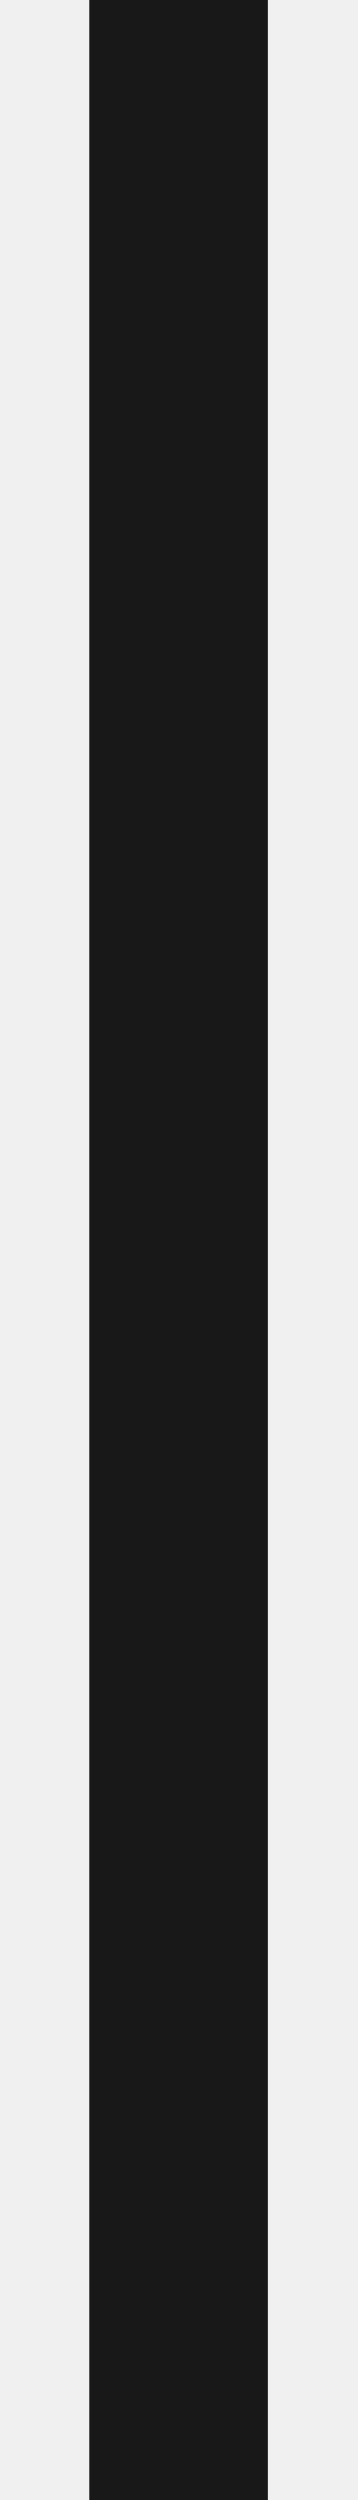
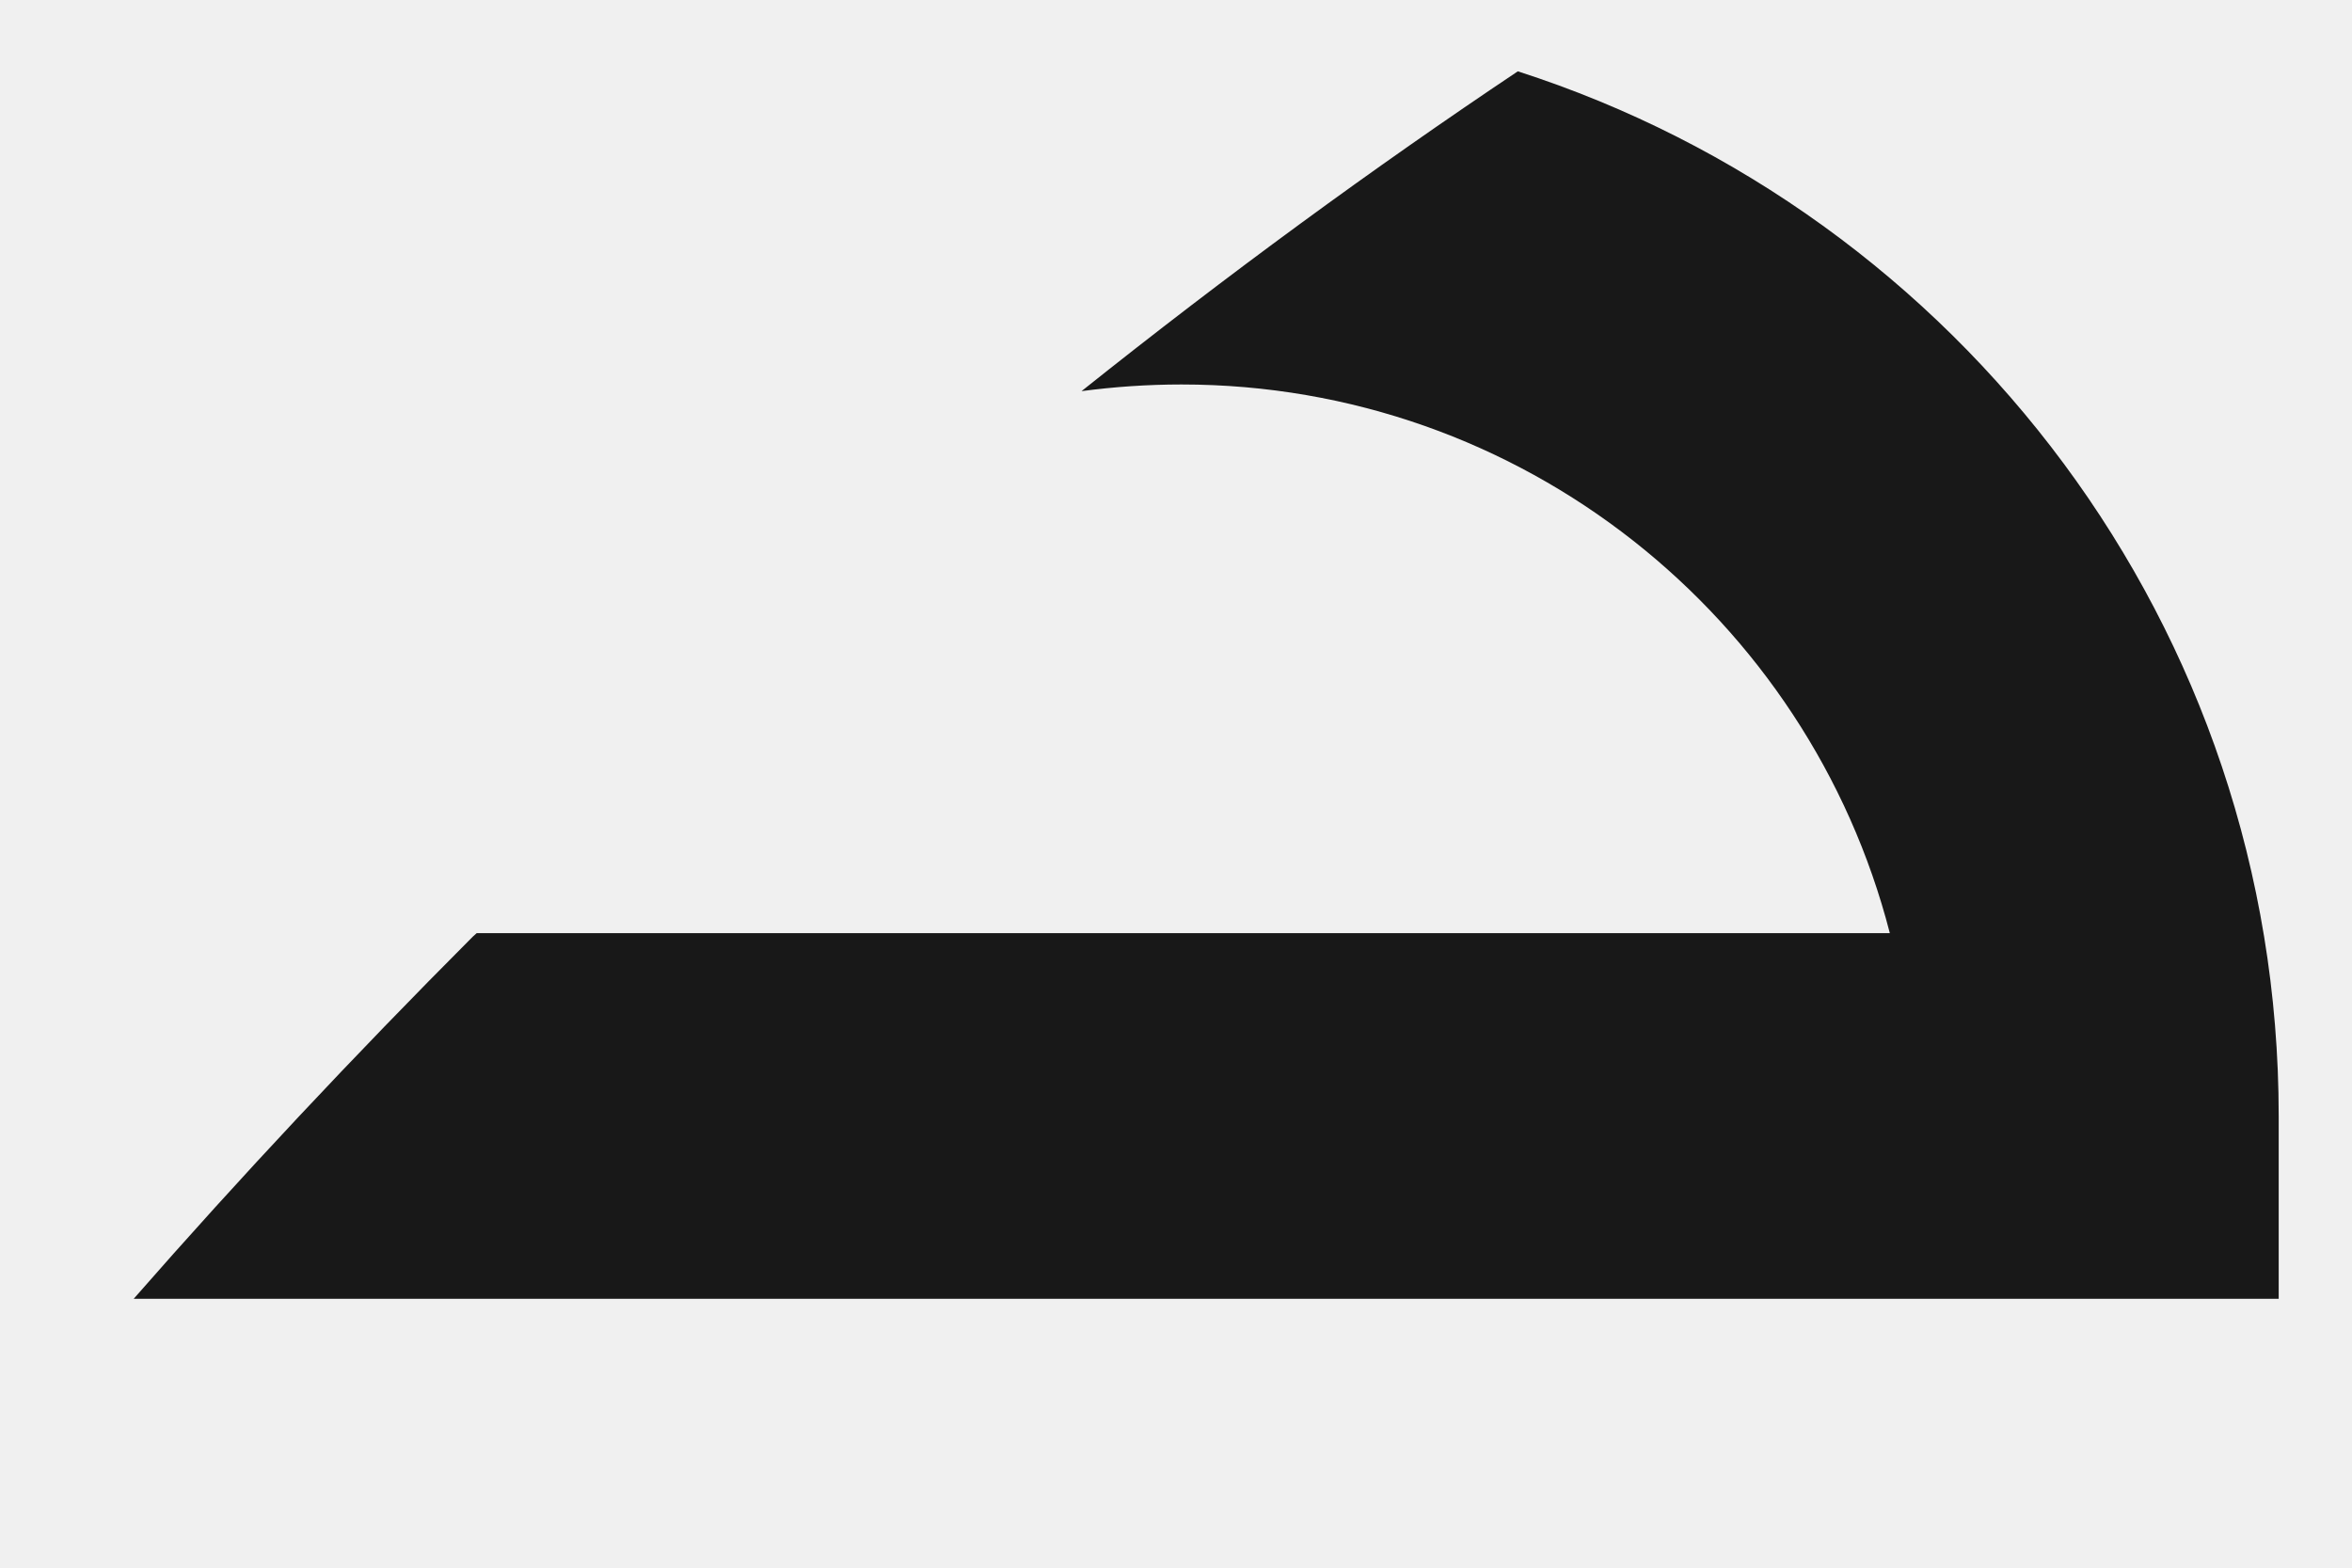
- <svg xmlns="http://www.w3.org/2000/svg" version="1.1" width="2px" height="14px">
+ <svg xmlns="http://www.w3.org/2000/svg" version="1.1" width="6px" height="4px">
  <defs>
    <pattern id="BGPattern" patternUnits="userSpaceOnUse" alignment="0 0" imageRepeat="None" />
-     <mask fill="white" id="Clip562">
-       <path d="M 0.5 14  L 0.5 0  L 1.5 0  L 1.5 14  L 0.5 14  Z " fill-rule="evenodd" />
+     <mask fill="white" id="Clip435">
+       <path d="M 5.813 3.314  L 0.341 3.314  C 0.613 3.003  0.902 2.695  1.206 2.39  L 1.216 2.381  L 4.821 2.381  C 4.614 1.576  3.883 0.981  3.014 0.981  C 2.927 0.981  2.842 0.987  2.759 0.998  C 3.131 0.701  3.504 0.428  3.872 0.182  C 4.998 0.544  5.813 1.601  5.813 2.847  L 5.813 3.314  Z " fill-rule="evenodd" />
    </mask>
  </defs>
-   <g transform="matrix(1 0 0 1 -731 -482 )">
-     <path d="M 0.5 14  L 0.5 0  L 1.5 0  L 1.5 14  L 0.5 14  Z " fill-rule="nonzero" fill="rgba(0, 0, 0, 0.898)" stroke="none" transform="matrix(1 0 0 1 731 482 )" class="fill" />
-     <path d="M 0.5 14  L 0.5 0  L 1.5 0  L 1.5 14  L 0.5 14  Z " stroke-width="0" stroke-dasharray="0" stroke="rgba(255, 255, 255, 0)" fill="none" transform="matrix(1 0 0 1 731 482 )" class="stroke" mask="url(#Clip562)" />
+   <g transform="matrix(1 0 0 1 -345 -780 )">
+     <path d="M 5.813 3.314  L 0.341 3.314  C 0.613 3.003  0.902 2.695  1.206 2.39  L 1.216 2.381  L 4.821 2.381  C 4.614 1.576  3.883 0.981  3.014 0.981  C 2.927 0.981  2.842 0.987  2.759 0.998  C 3.131 0.701  3.504 0.428  3.872 0.182  C 4.998 0.544  5.813 1.601  5.813 2.847  L 5.813 3.314  Z " fill-rule="nonzero" fill="rgba(0, 0, 0, 0.898)" stroke="none" transform="matrix(1 0 0 1 345 780 )" class="fill" />
+     <path d="M 5.813 3.314  L 0.341 3.314  C 0.613 3.003  0.902 2.695  1.206 2.39  L 1.216 2.381  L 4.821 2.381  C 4.614 1.576  3.883 0.981  3.014 0.981  C 2.927 0.981  2.842 0.987  2.759 0.998  C 3.131 0.701  3.504 0.428  3.872 0.182  C 4.998 0.544  5.813 1.601  5.813 2.847  L 5.813 3.314  Z " stroke-width="0" stroke-dasharray="0" stroke="rgba(255, 255, 255, 0)" fill="none" transform="matrix(1 0 0 1 345 780 )" class="stroke" mask="url(#Clip435)" />
  </g>
</svg>
